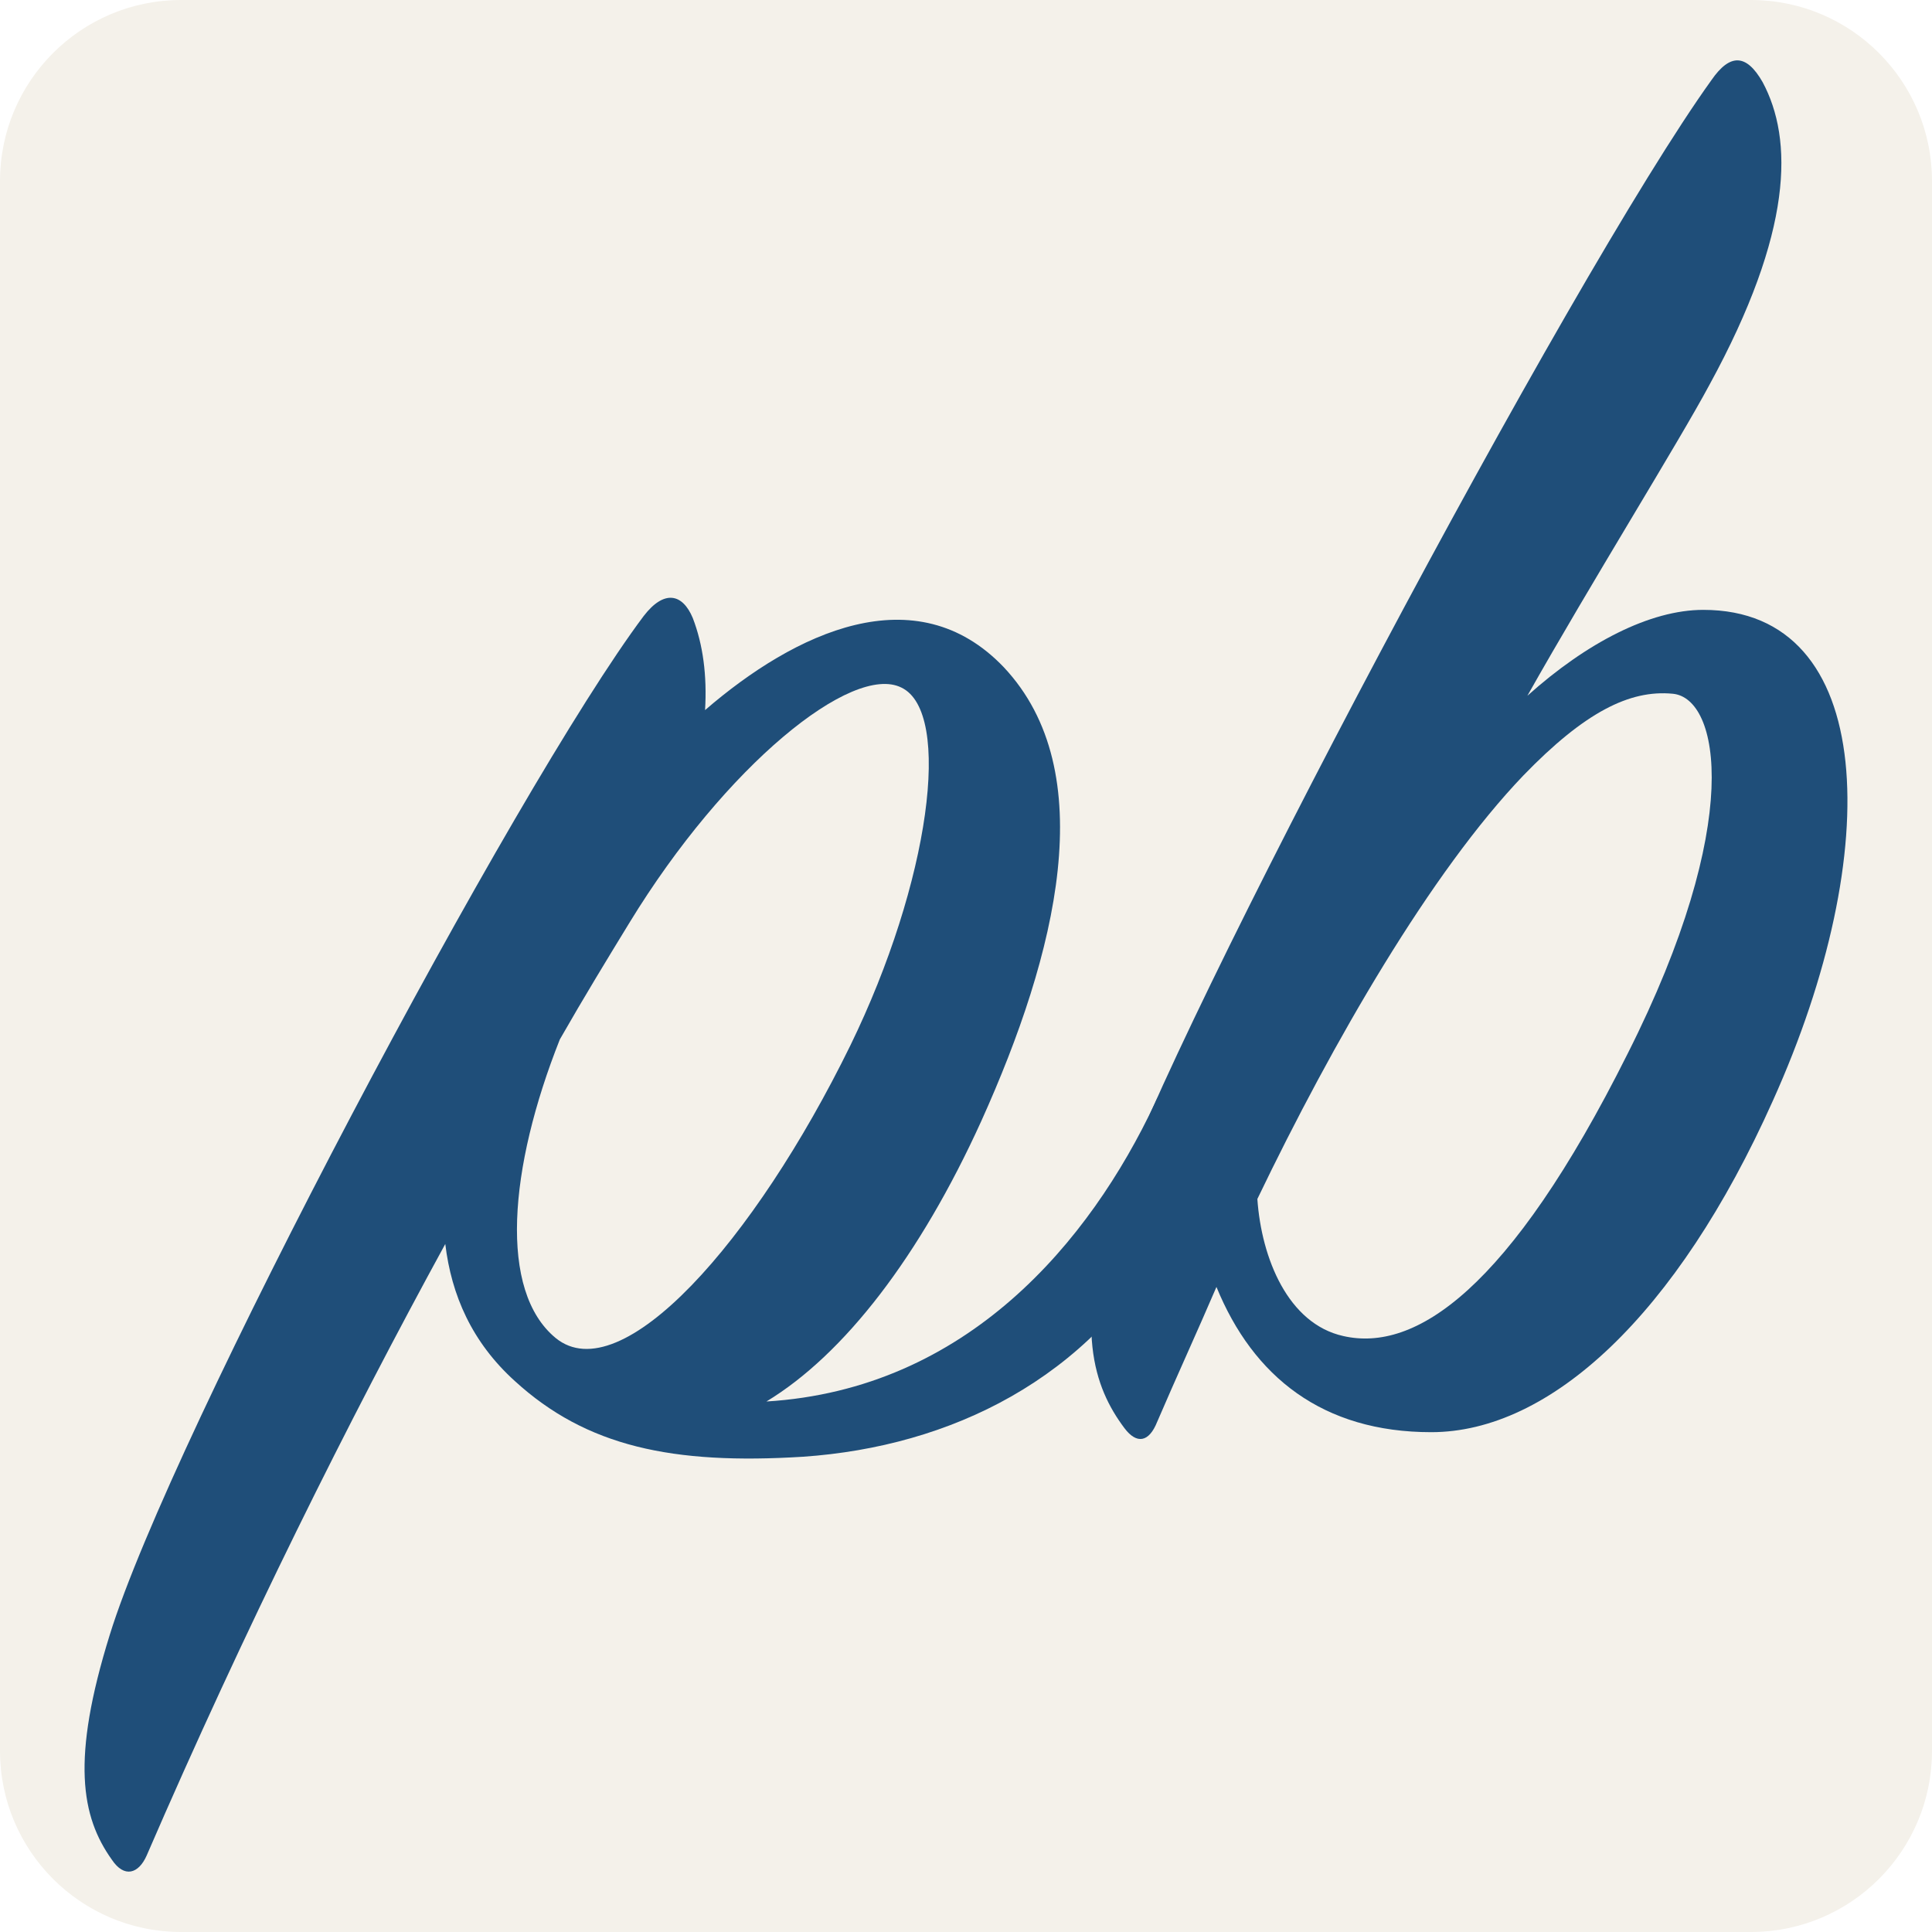
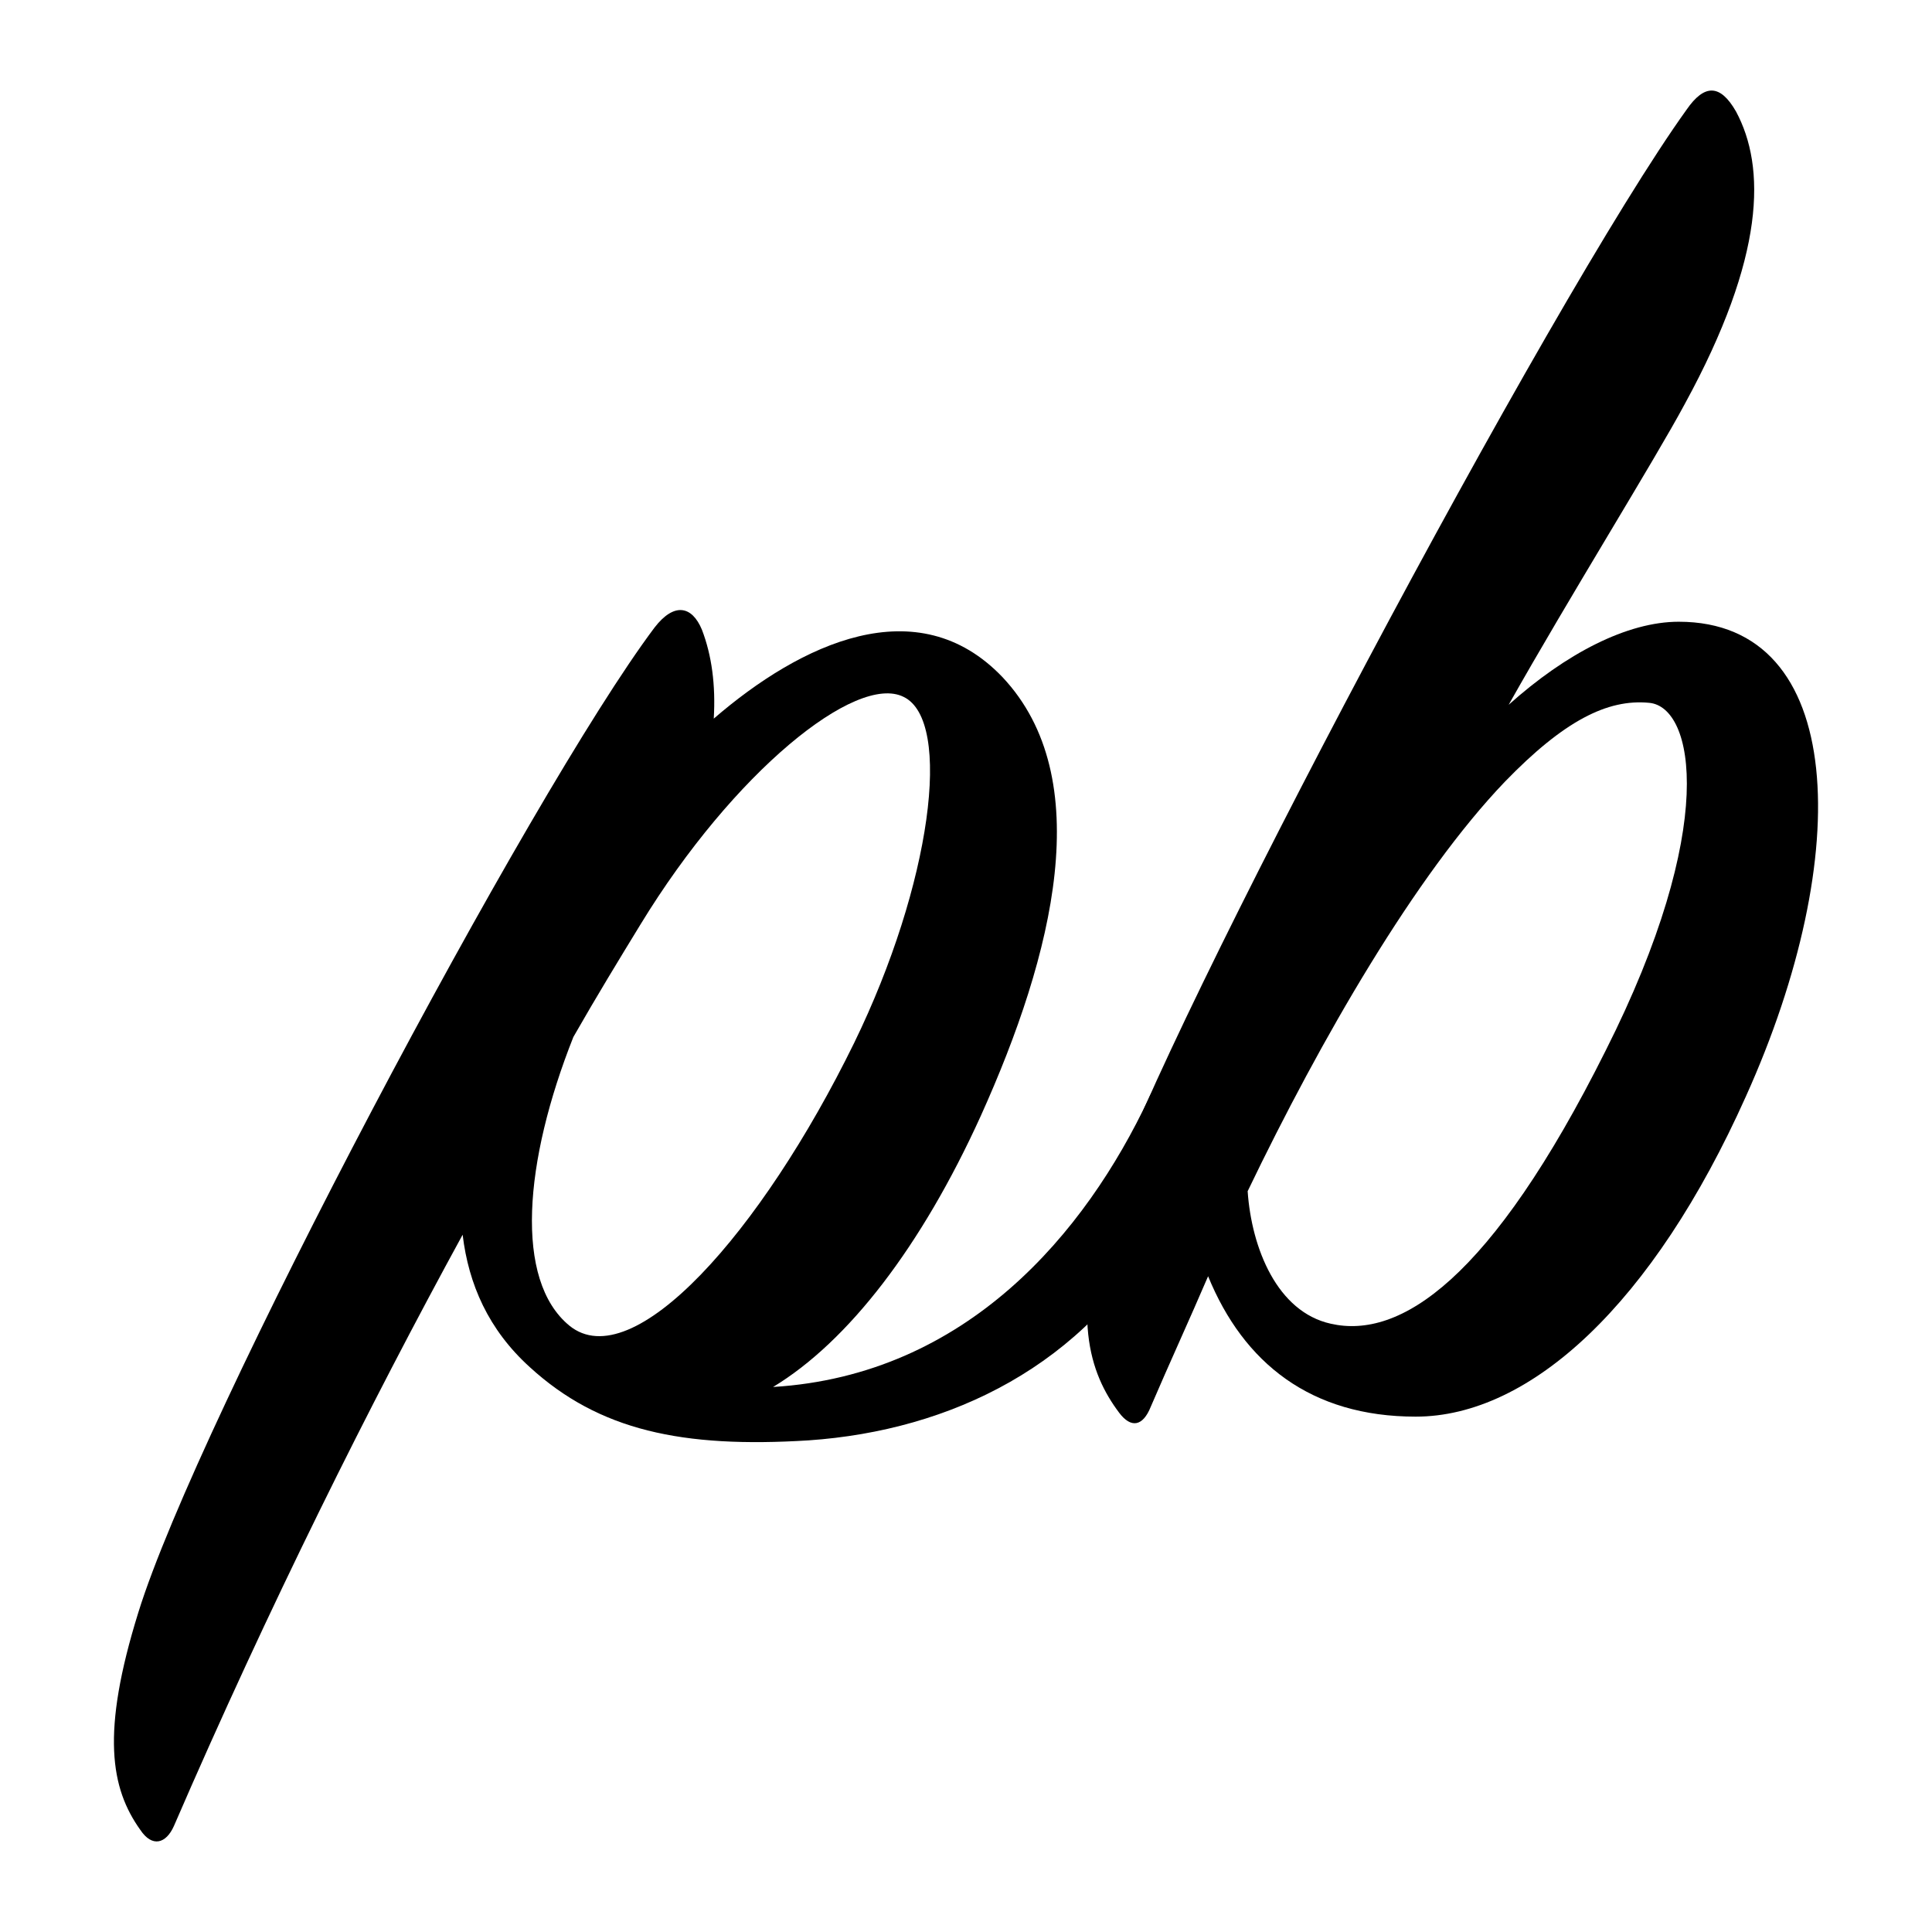
<svg xmlns="http://www.w3.org/2000/svg" viewBox="0 0 64 64">
-   <rect width="64" height="64" rx="6" fill="#f4f1ea" />
-   <g fill="#1f4e79" transform="translate(-1.10345 -1.10345) scale(1.034483)">
-     <g transform="translate(11.91933 46.20738) scale(0.0655026 -0.0655026)">
-       <path transform="translate(0 0)" d="M209 4C247 27 284 75 314 141C351 223 373 312 325 363C282 408 223 380 179 342C180 359 178 374 173 387C168 399 159 401 149 388C86 304 -82 -13 -112 -110C-131 -171 -126 -199 -111 -220C-105 -229 -98 -227 -94 -218C-46 -107 5 -5 52 81C55 56 65 33 86 14C121 -18 163 -27 227 -23C299 -18 367 15 405 84C422 115 420 141 418 150C416 160 405 164 399 150C367 82 307 10 209 4ZM108 181C120 202 131 220 142 238C189 315 251 365 275 353C300 341 289 258 250 178C203 82 138 9 106 35C78 58 83 118 108 181Z" />
-       <path transform="translate(389 0)" d="M312 151C367 273 363 391 278 391C252 391 221 375 192 349C223 404 266 473 281 501C322 576 322 621 307 649C299 663 291 663 282 650C213 554 17 184 -10 101C-30 40 -20 11 -5 -9C1 -17 7 -16 11 -6C20 15 31 39 40 60C58 16 92 -11 145 -11C203 -11 265 46 312 151ZM263 350C286 348 298 287 241 174C183 58 137 28 102 36C75 42 62 74 60 103C97 180 145 263 190 310C220 341 242 352 263 350Z" />
-     </g>
+   <g transform="translate(11.91933 46.20738) scale(0.0655026 -0.0655026)">
+     <path transform="translate(0 0)" d="M209 4C247 27 284 75 314 141C351 223 373 312 325 363C282 408 223 380 179 342C180 359 178 374 173 387C168 399 159 401 149 388C86 304 -82 -13 -112 -110C-131 -171 -126 -199 -111 -220C-105 -229 -98 -227 -94 -218C-46 -107 5 -5 52 81C55 56 65 33 86 14C121 -18 163 -27 227 -23C299 -18 367 15 405 84C422 115 420 141 418 150C416 160 405 164 399 150C367 82 307 10 209 4ZM108 181C120 202 131 220 142 238C189 315 251 365 275 353C300 341 289 258 250 178C203 82 138 9 106 35C78 58 83 118 108 181Z" />
+     <path transform="translate(389 0)" d="M312 151C367 273 363 391 278 391C252 391 221 375 192 349C223 404 266 473 281 501C322 576 322 621 307 649C299 663 291 663 282 650C213 554 17 184 -10 101C-30 40 -20 11 -5 -9C1 -17 7 -16 11 -6C20 15 31 39 40 60C58 16 92 -11 145 -11C203 -11 265 46 312 151ZM263 350C286 348 298 287 241 174C183 58 137 28 102 36C75 42 62 74 60 103C97 180 145 263 190 310C220 341 242 352 263 350Z" />
  </g>
</svg>
